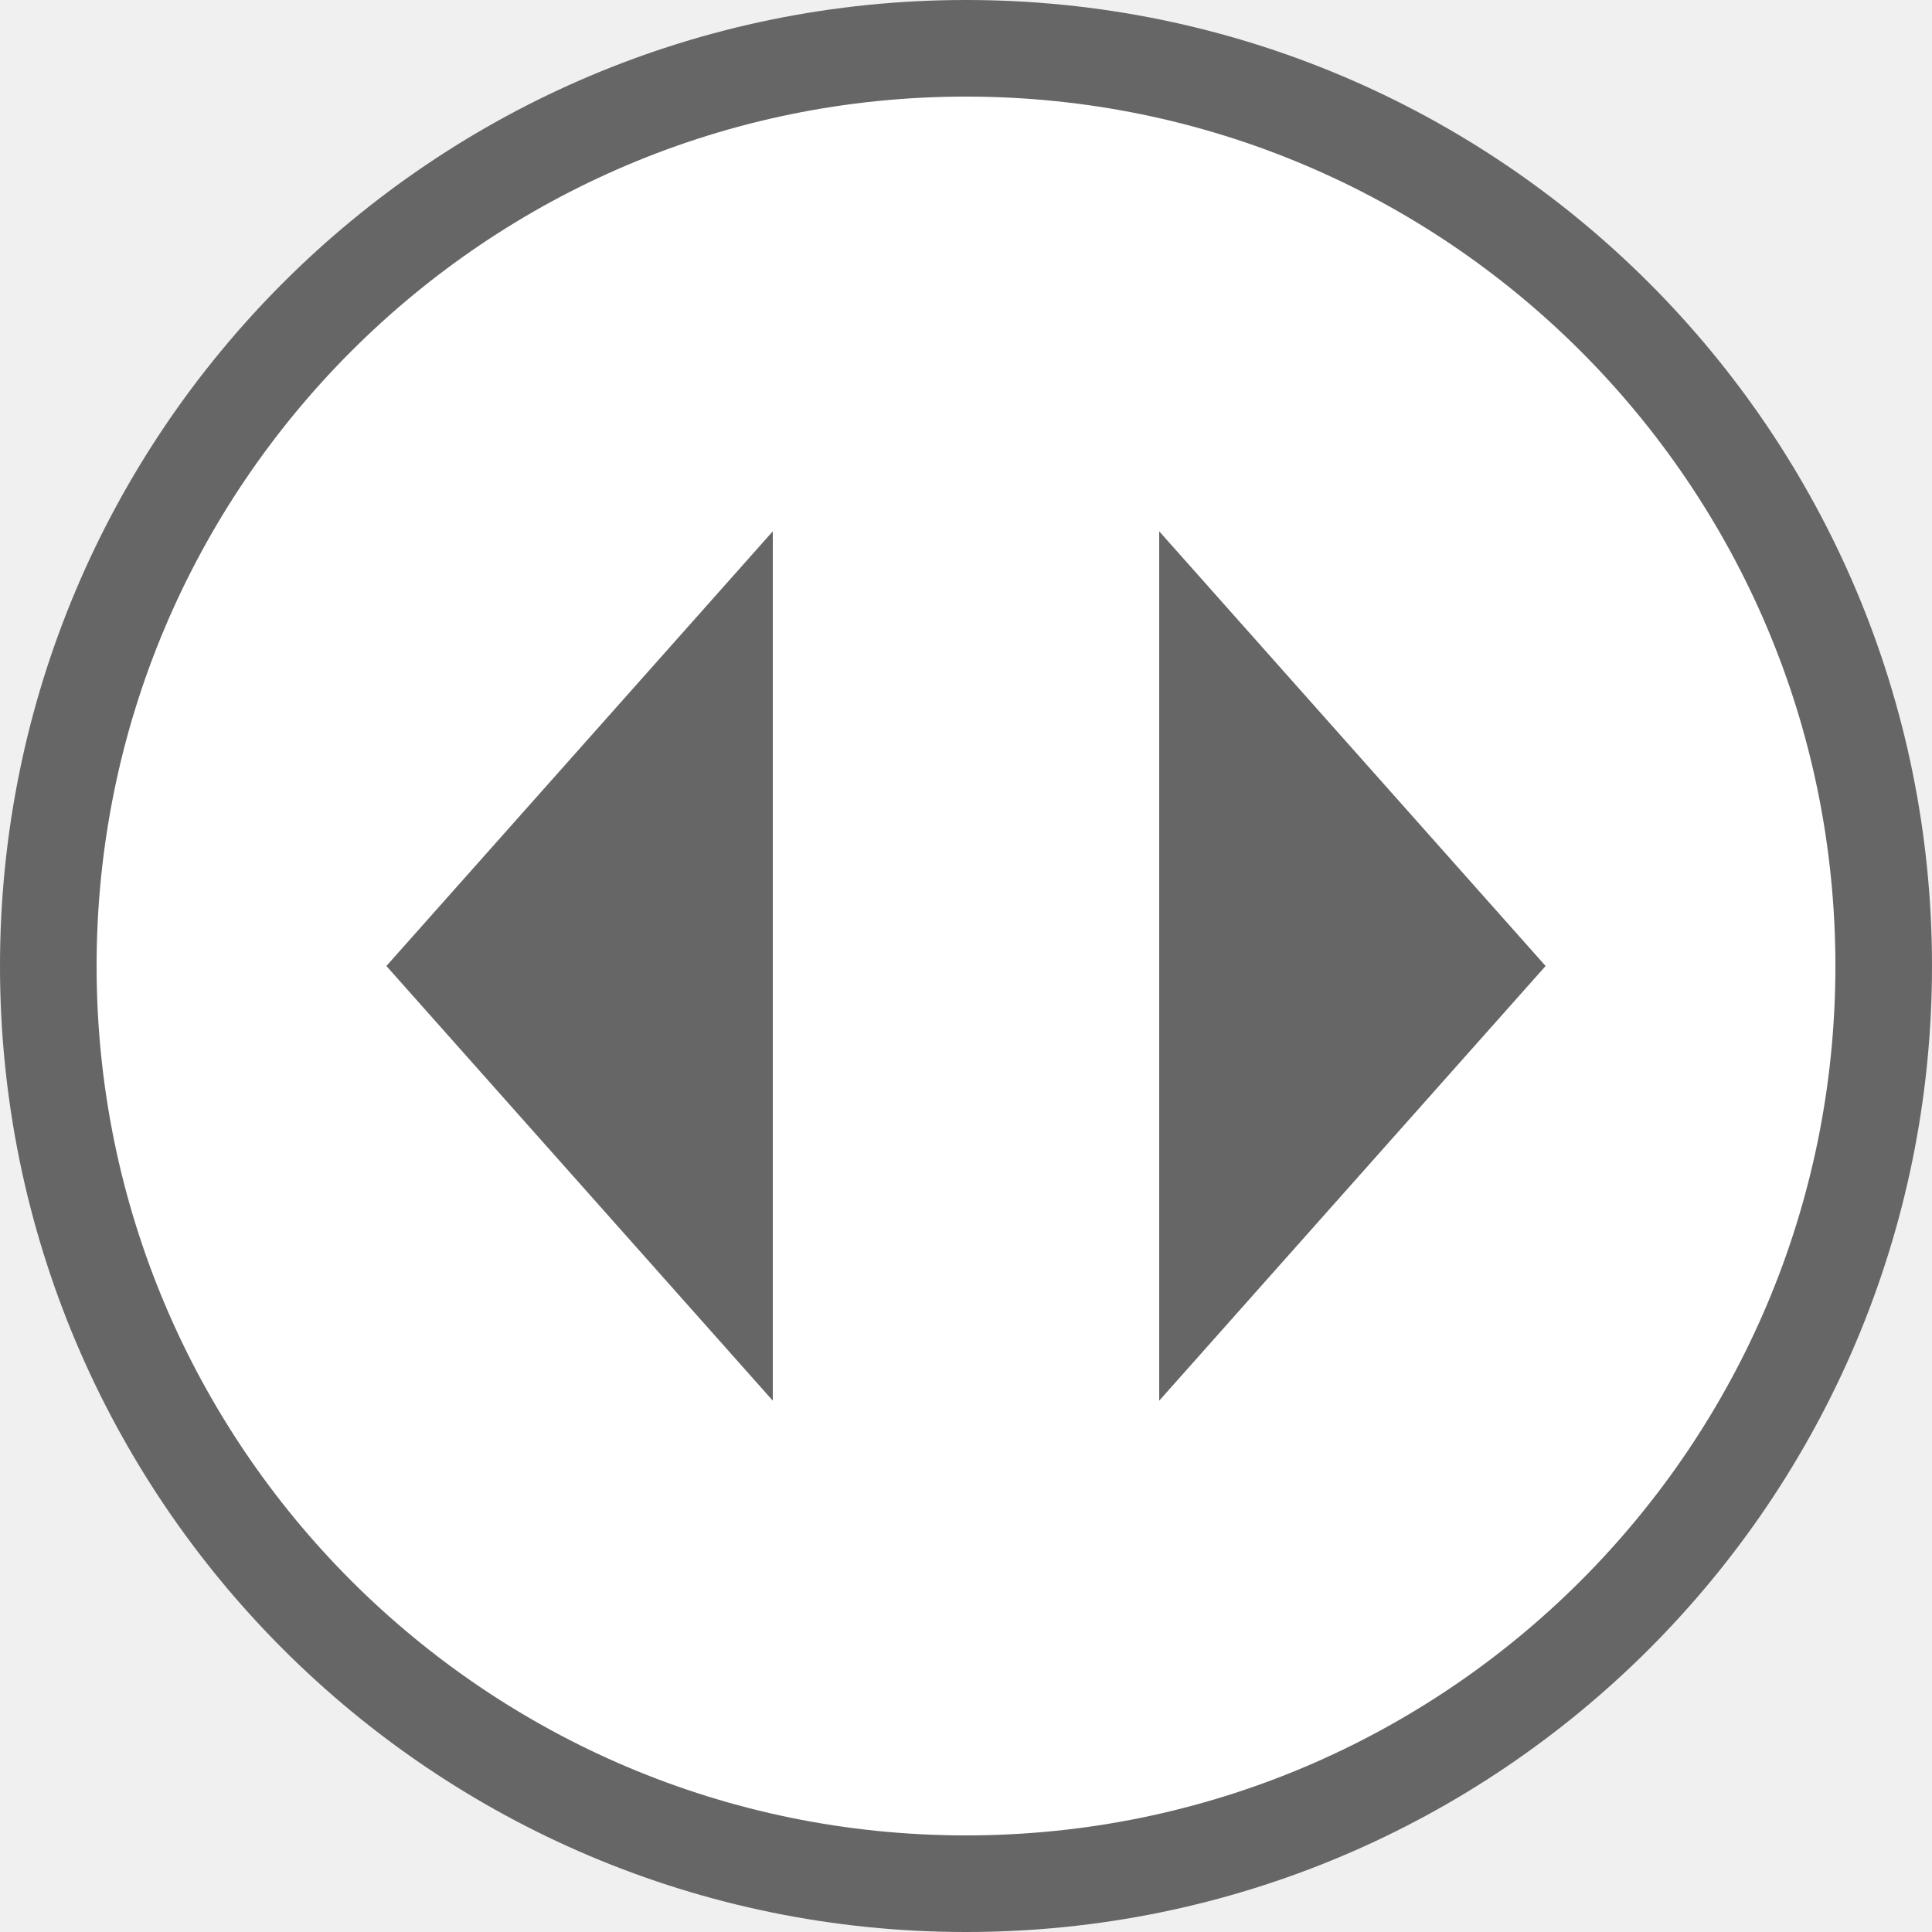
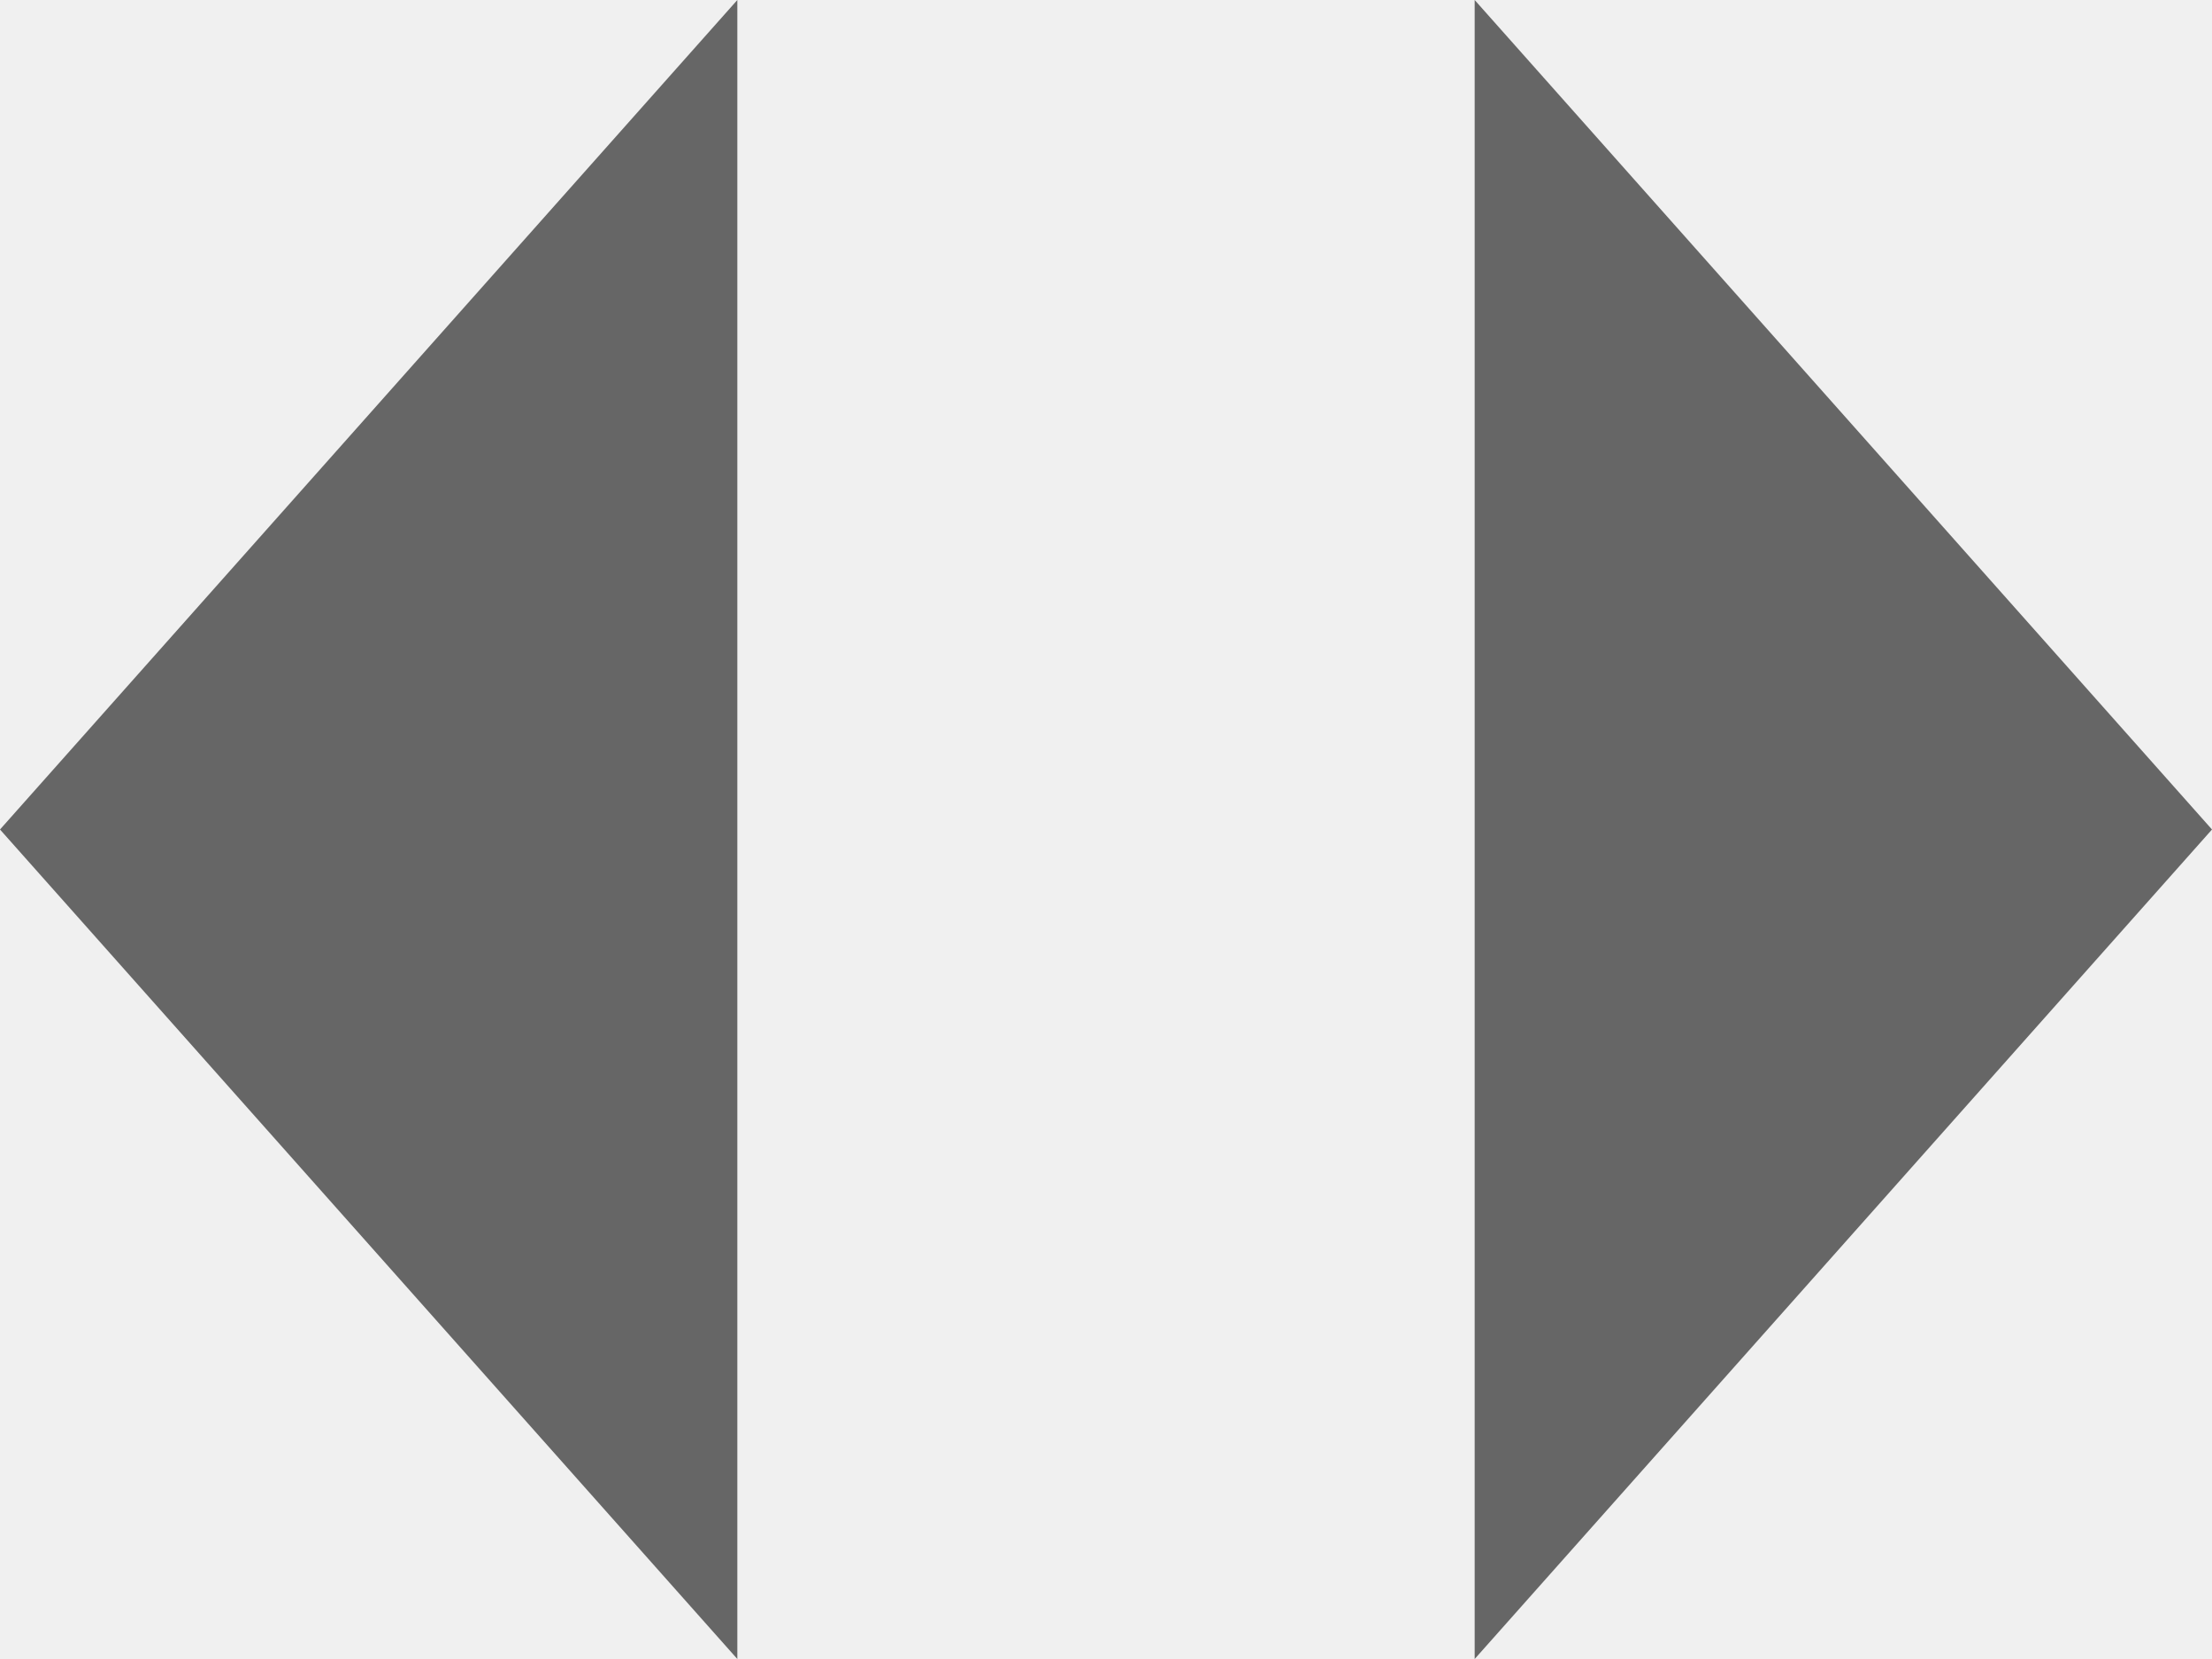
- <svg xmlns="http://www.w3.org/2000/svg" width="40" height="40" viewBox="0 0 40 40" fill="none">
-   <rect x="1" y="1" width="38" height="38" rx="19" fill="white" />
-   <path d="M16 11L8 20L16 29V11Z" fill="#666666" />
-   <path d="M32 20L24 11V29L32 20Z" fill="#666666" />
-   <rect x="1" y="1" width="38" height="38" rx="19" stroke="#666666" stroke-width="2" />
+ <svg xmlns="http://www.w3.org/2000/svg" width="24" height="18" viewBox="0 0 24 18" fill="none">
+   <path d="M8 0L0 9L8 18V0Z" fill="#666666" />
+   <path d="M24 9L16 0V18L24 9Z" fill="#666666" />
</svg>
